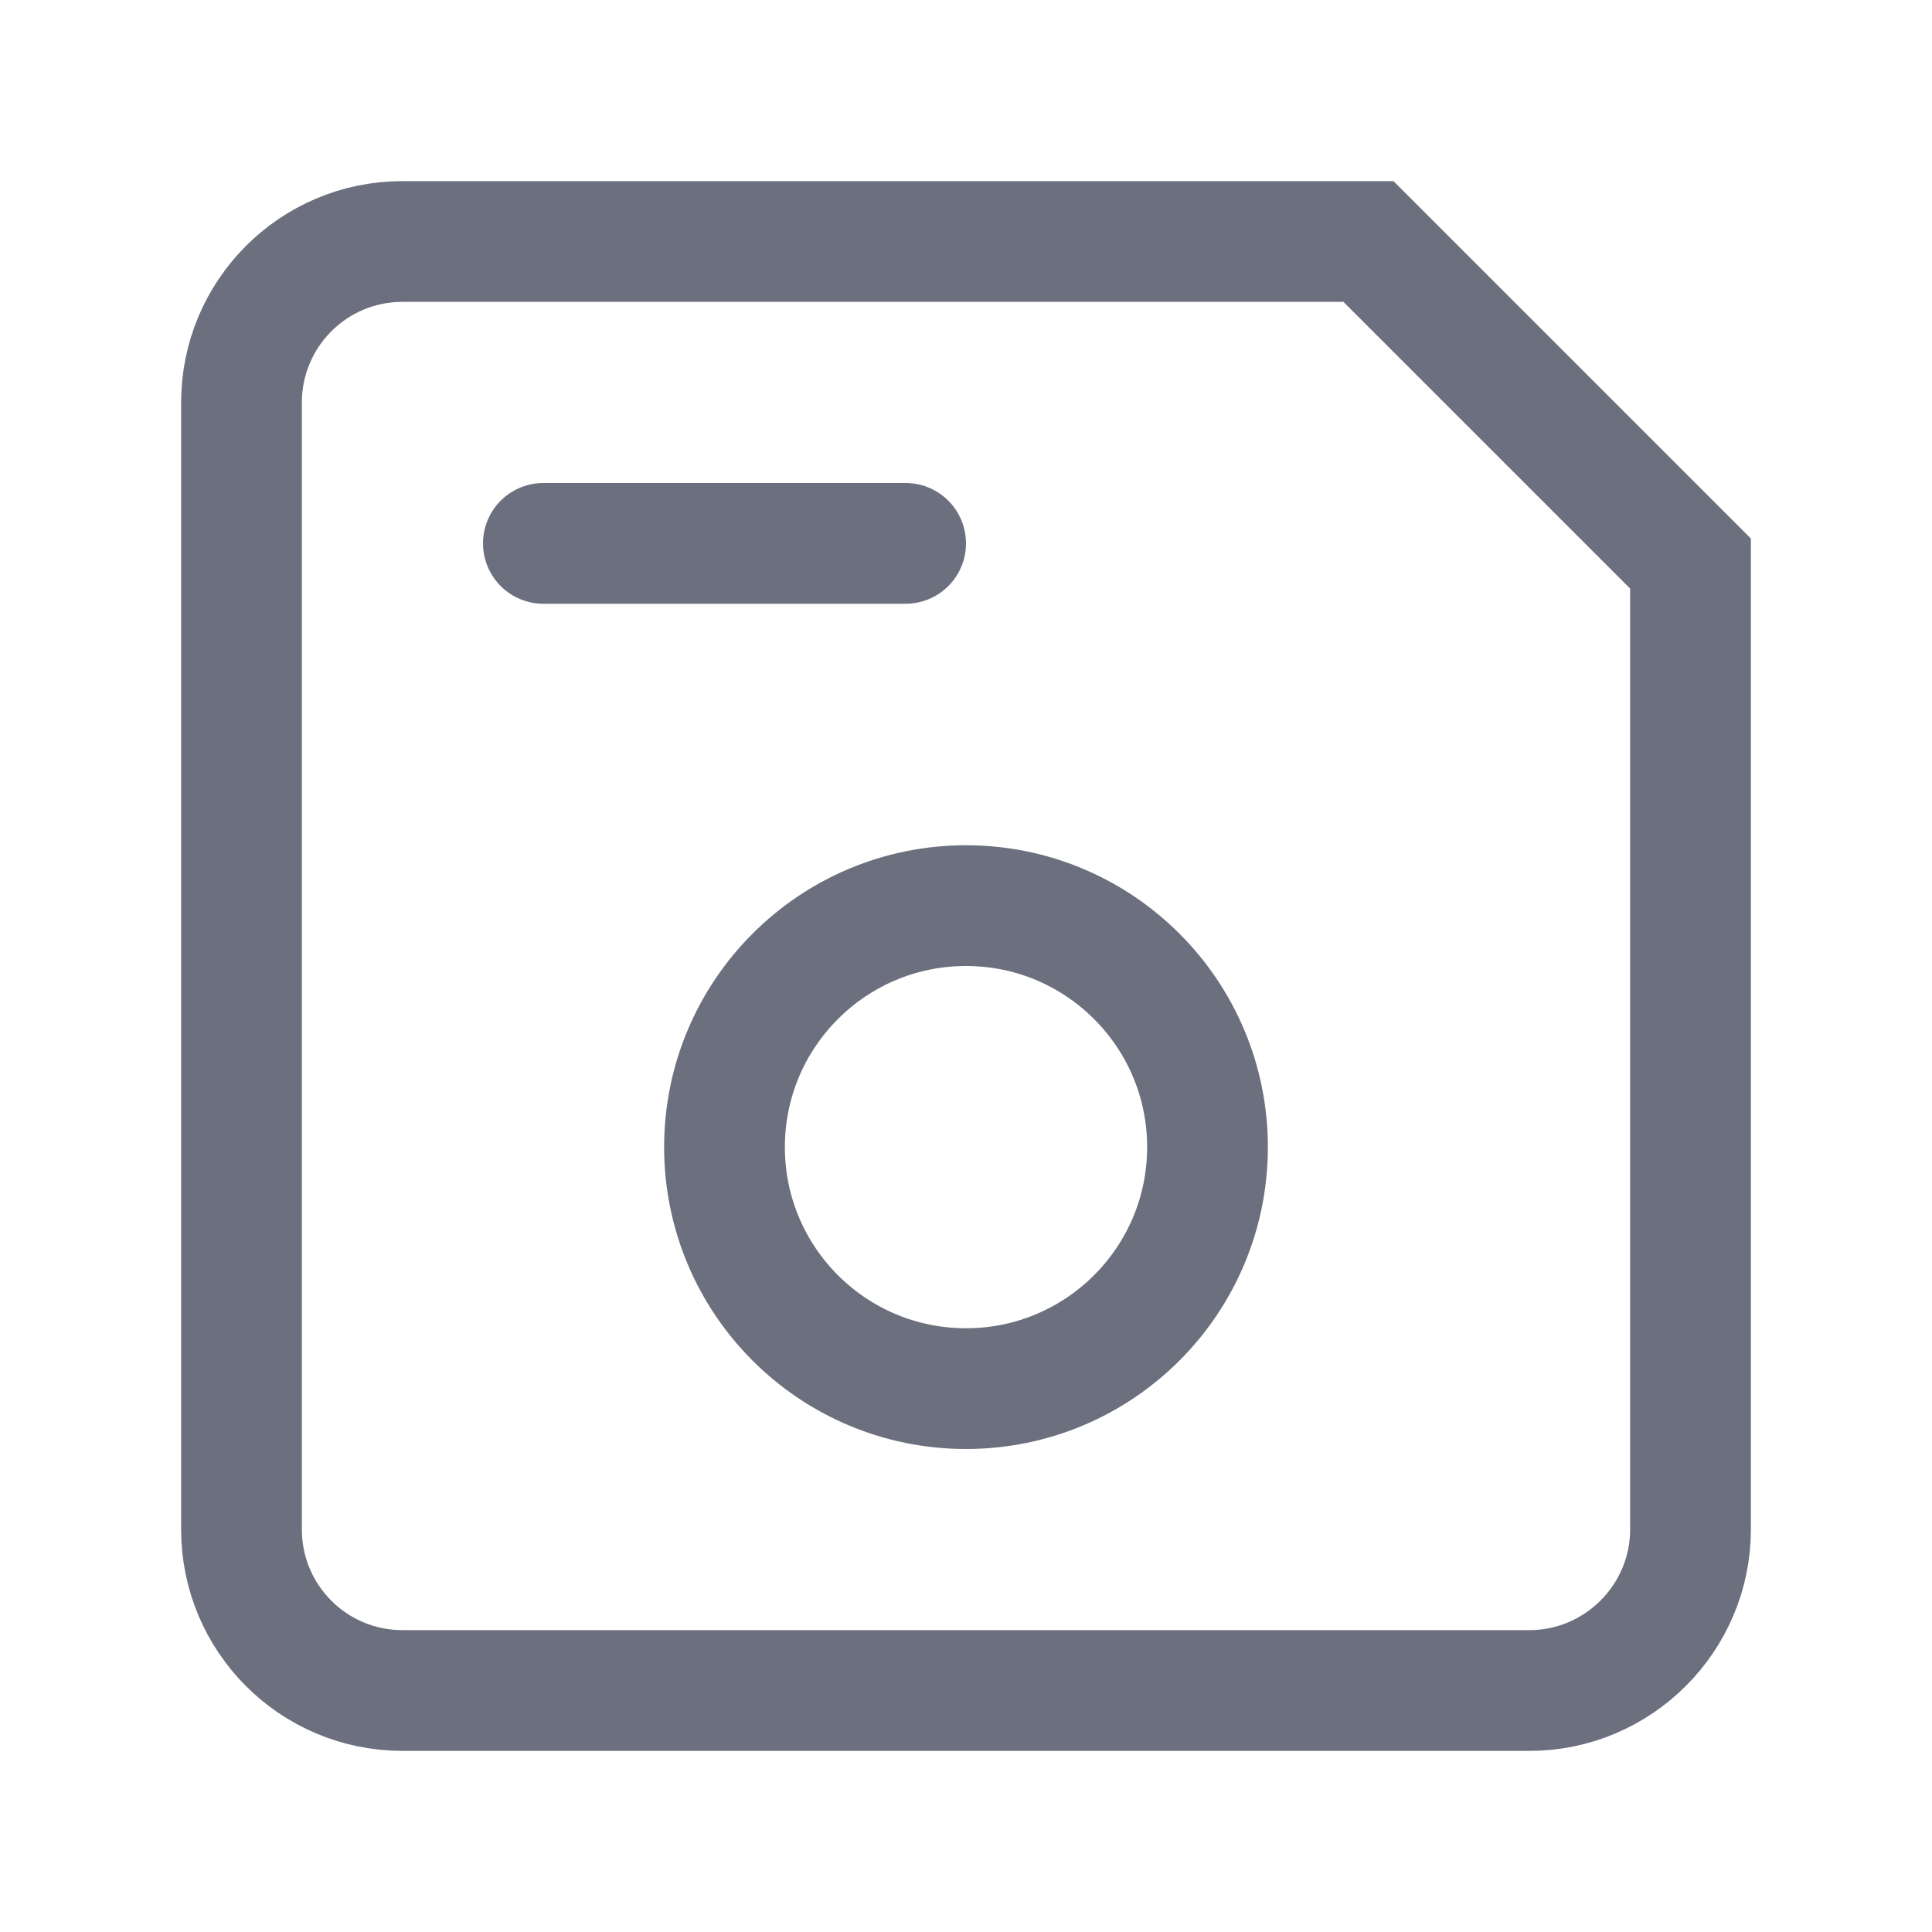
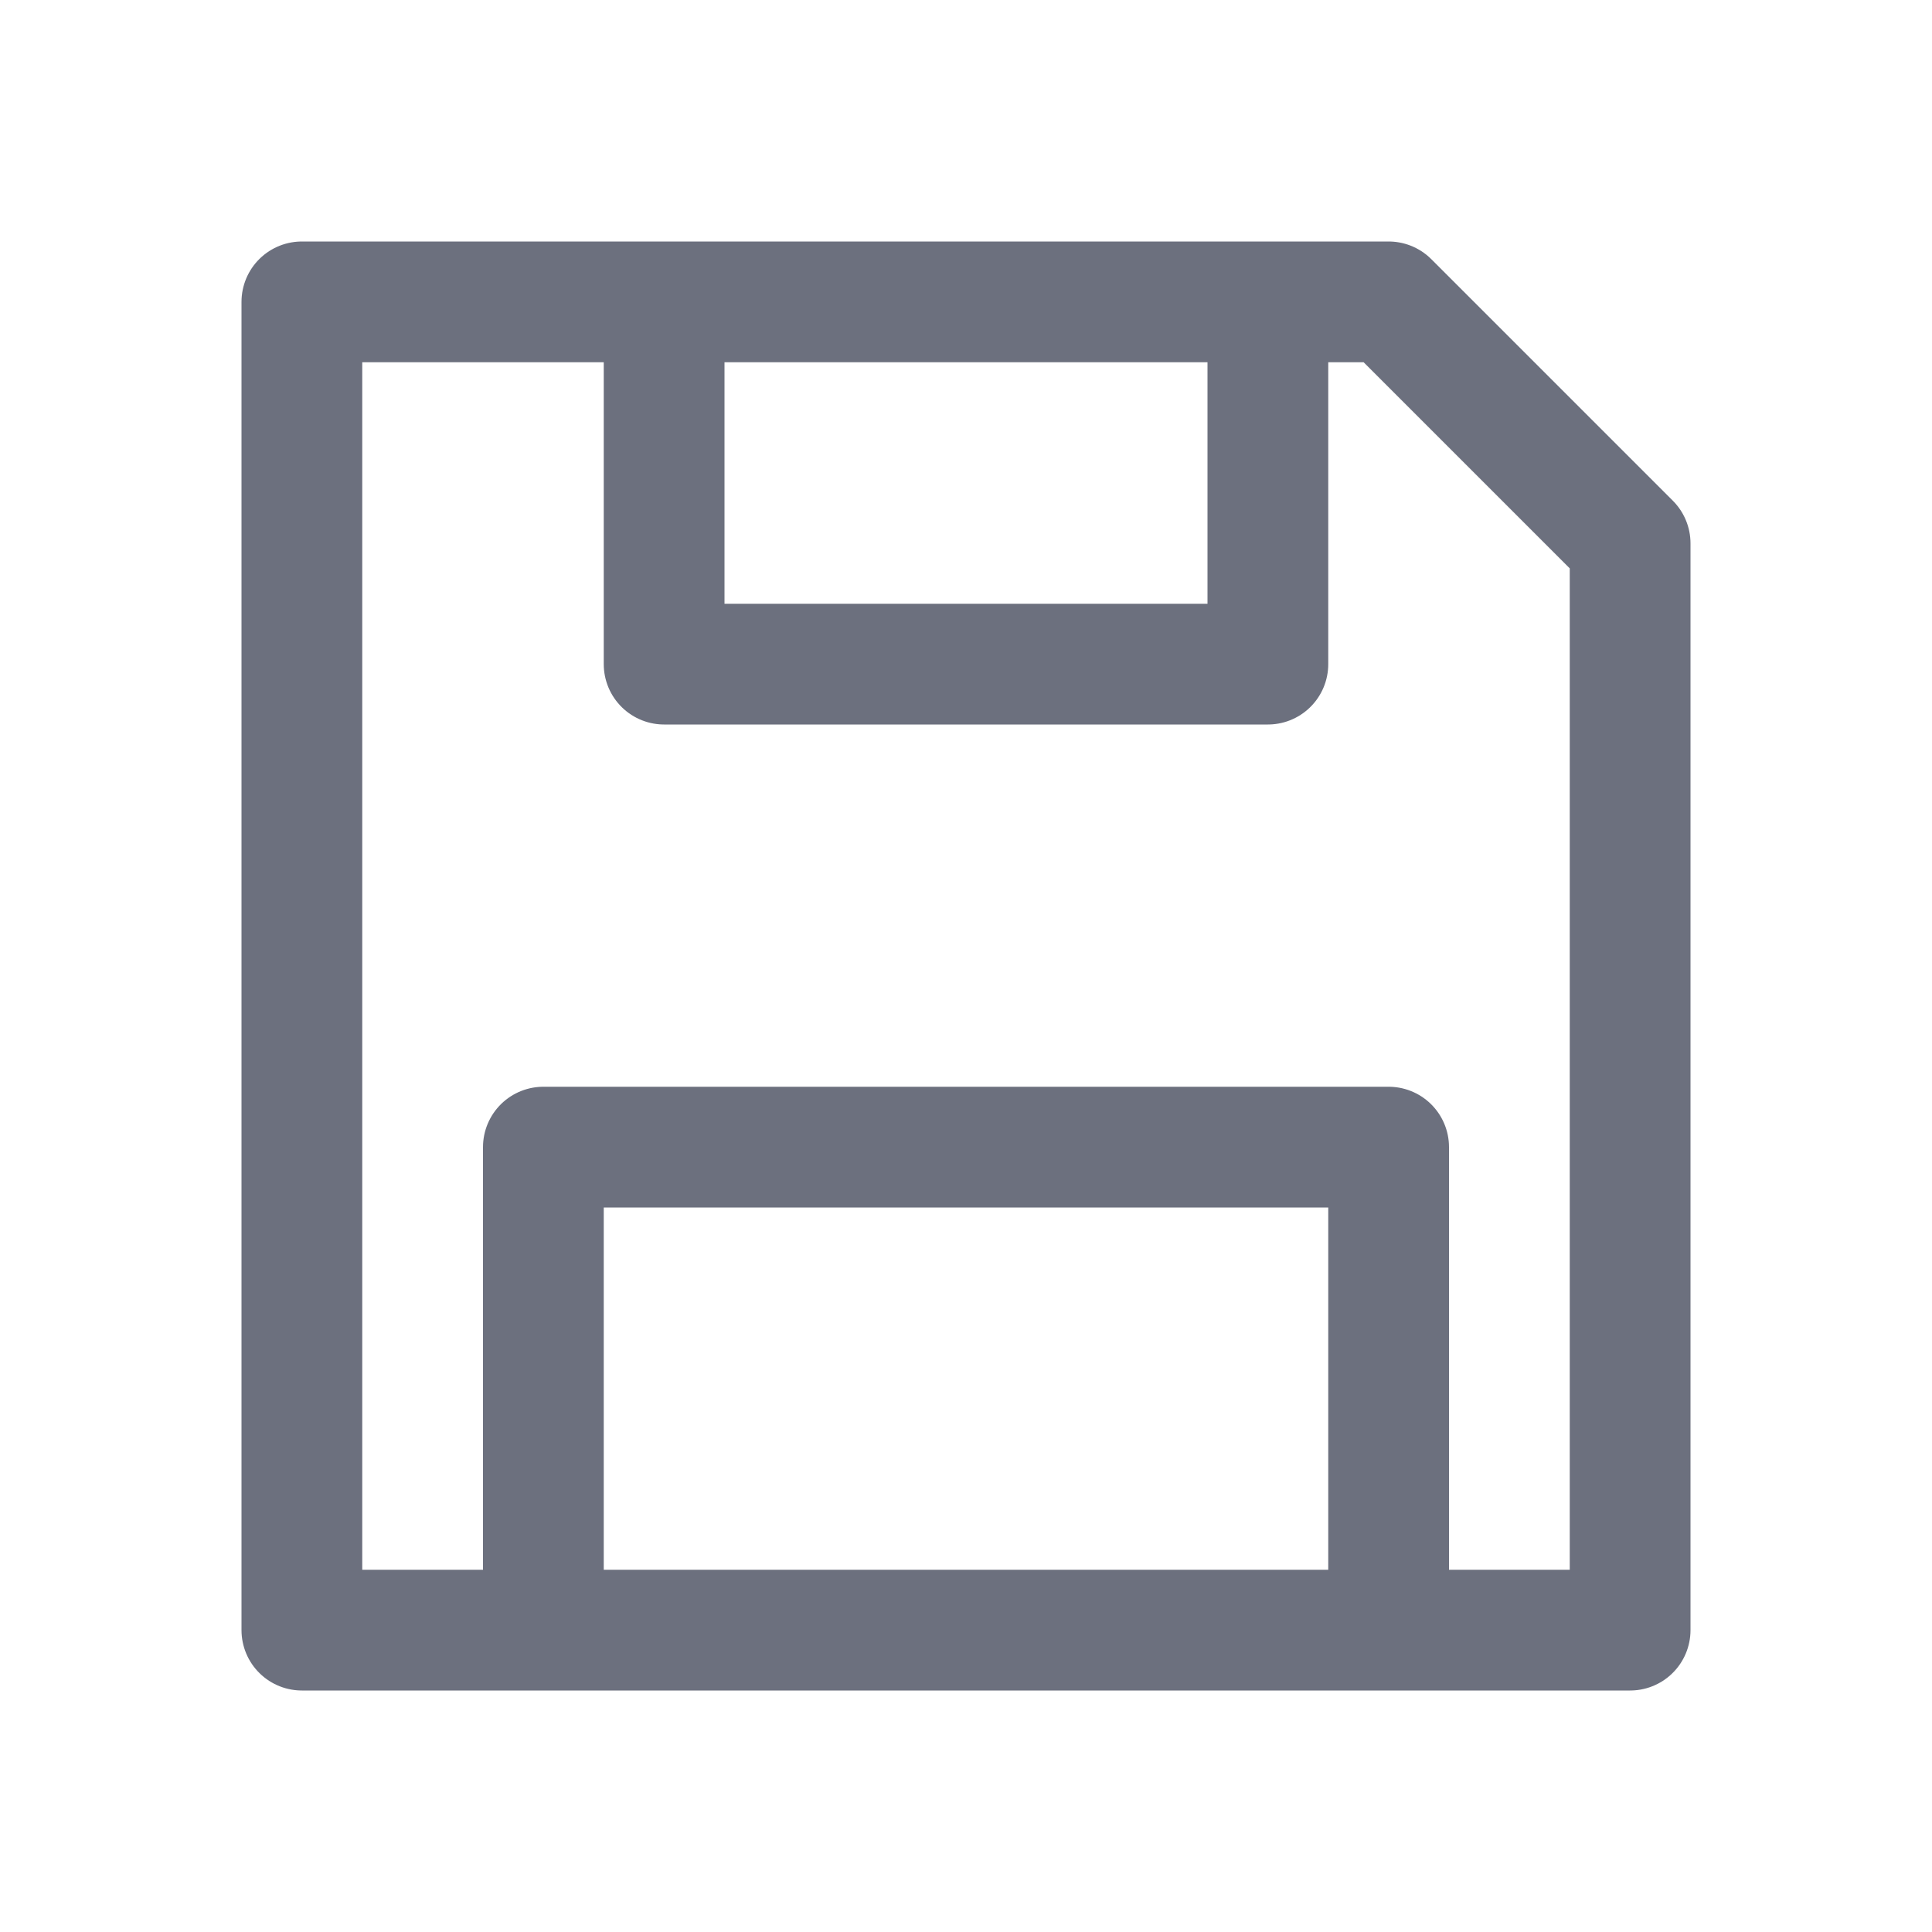
<svg xmlns="http://www.w3.org/2000/svg" width="16" height="16" viewBox="0 0 16 16" fill="none">
-   <path d="M11.333 2h-8C2.593 2 2 2.6 2 3.333v9.334C2 13.4 2.593 14 3.333 14h9.334C13.4 14 14 13.4 14 12.667v-8L11.333 2z" stroke="#6C707E" />
-   <circle cx="8" cy="9.5" r="2" stroke="#6C707E" />
-   <path d="M4.5 4.5h3" stroke="#6C707E" stroke-linecap="round" />
+   <path d="M5.5 3v2.5h5V3m-6 10V9.5h7V13m-9 .5v-11h9l2 2v9h-11z" stroke="#6C707E" stroke-linejoin="round" />
</svg>
